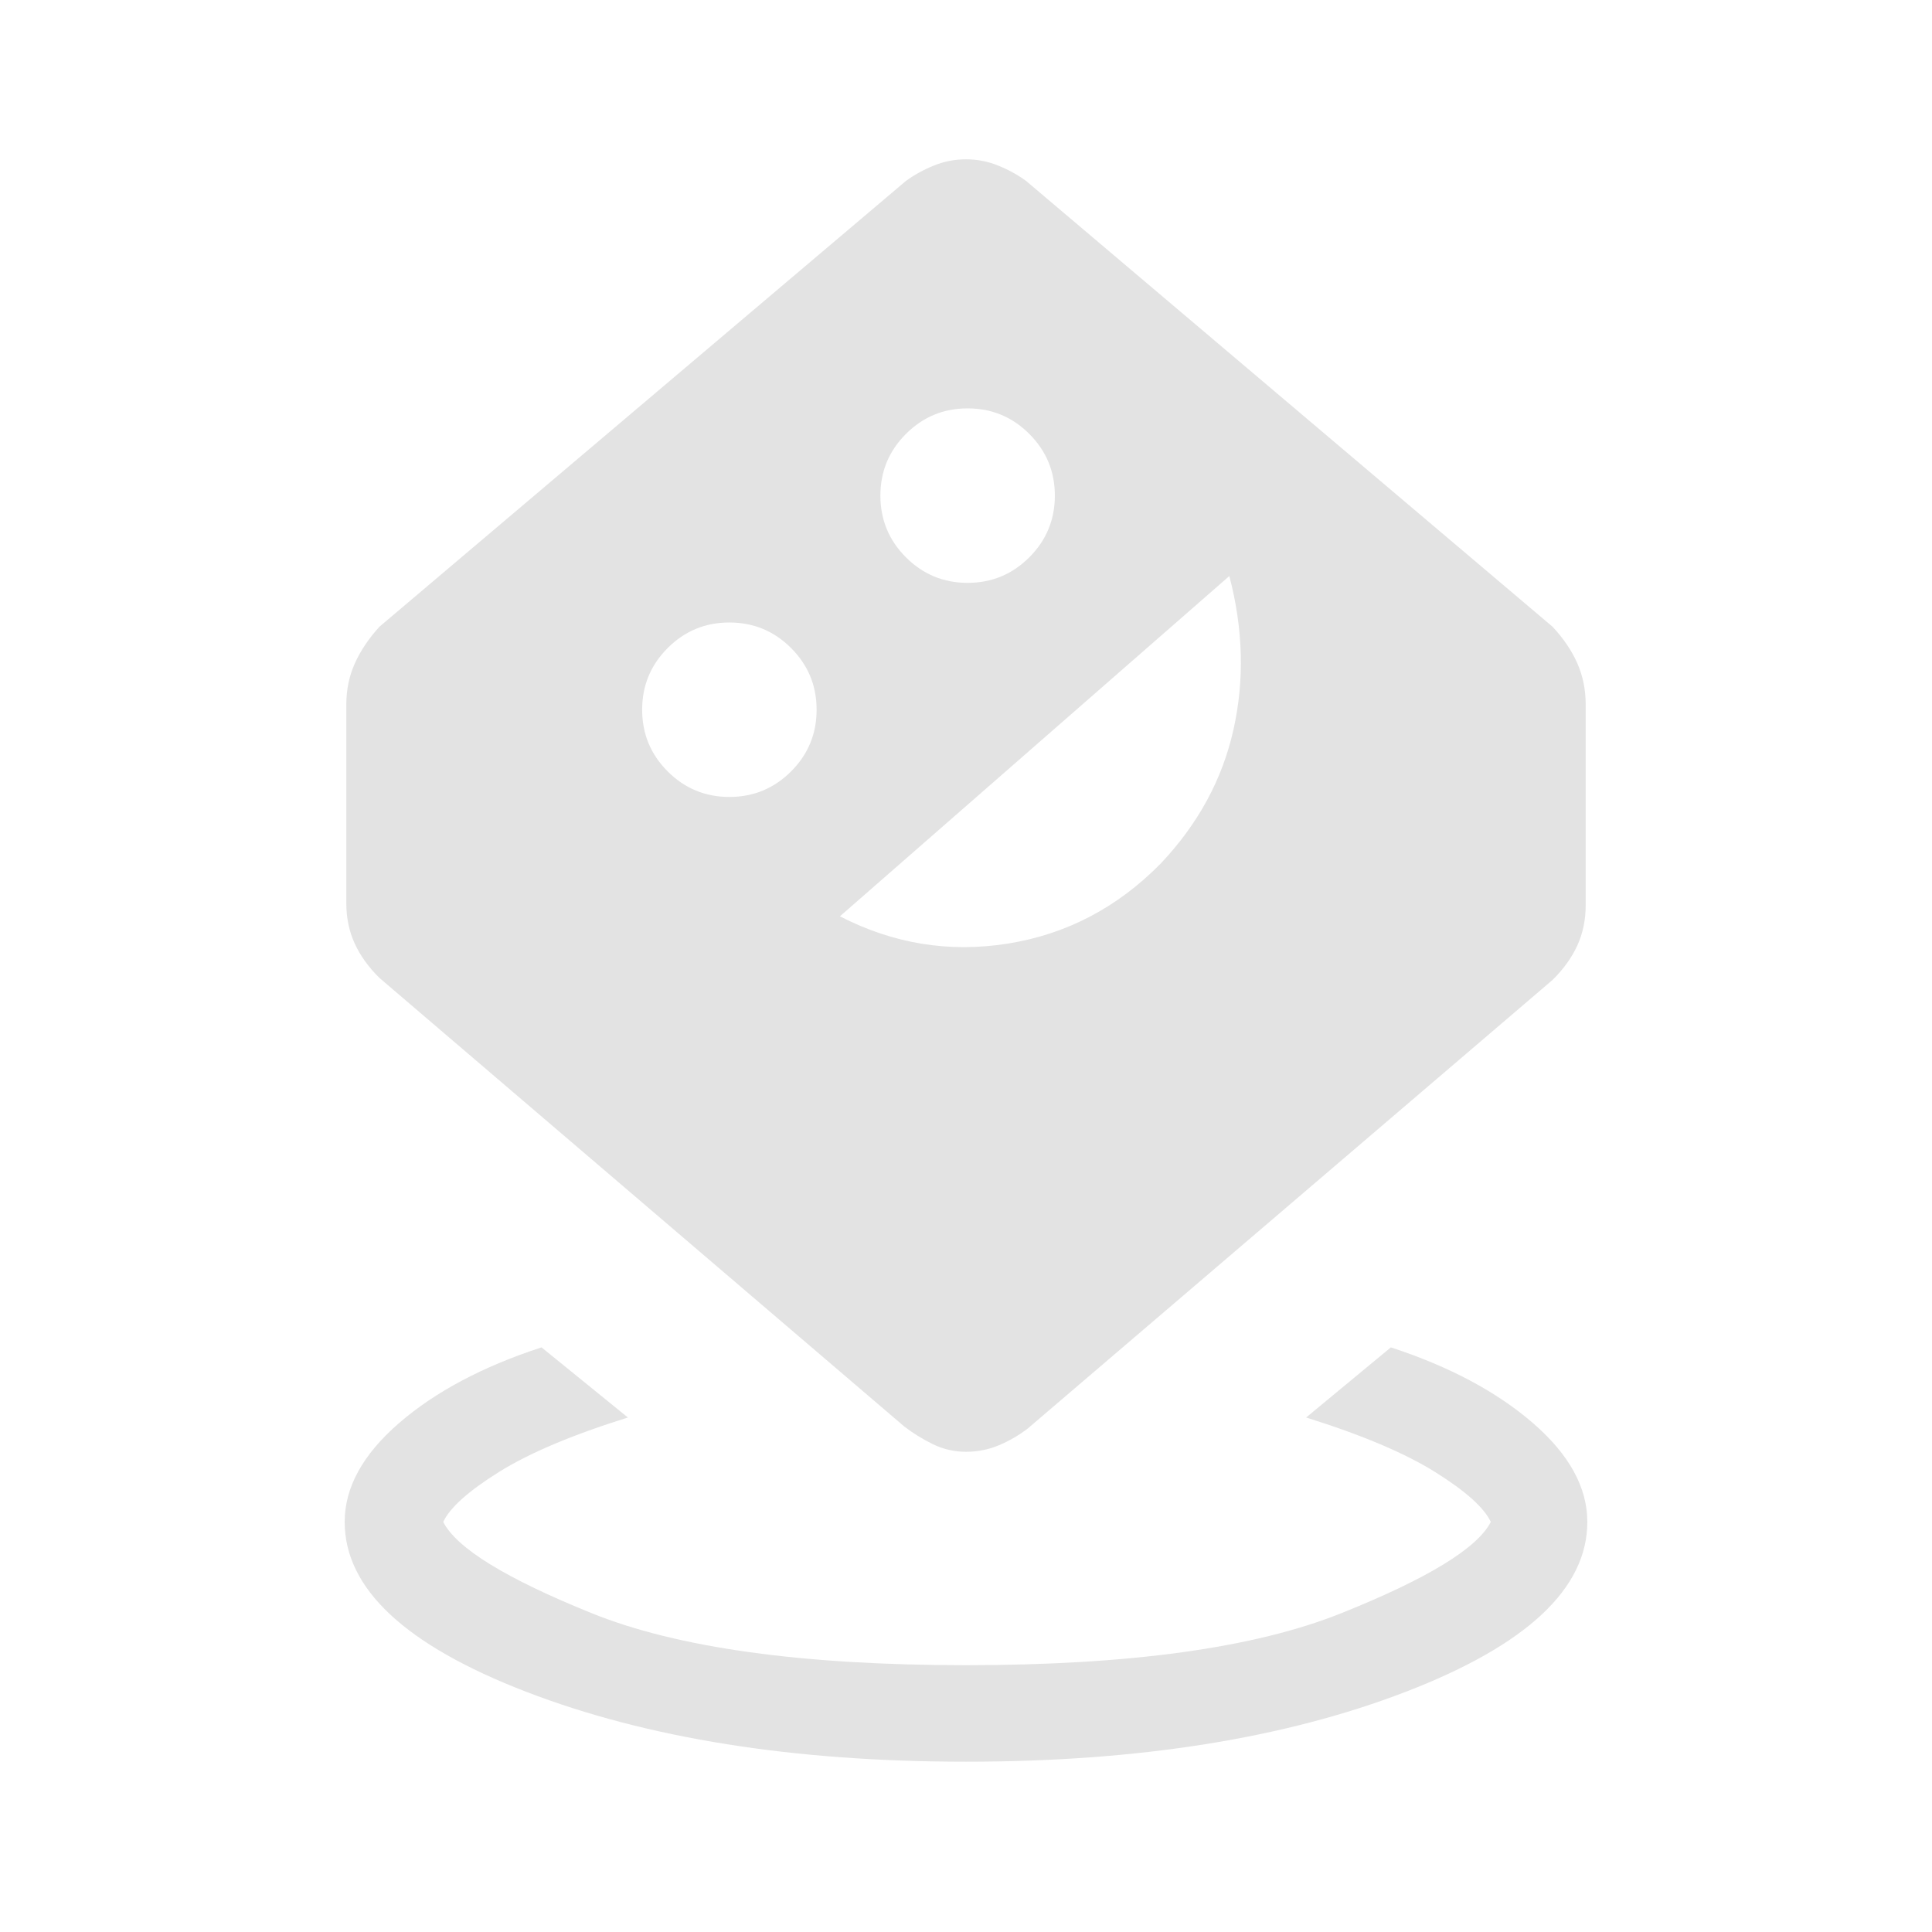
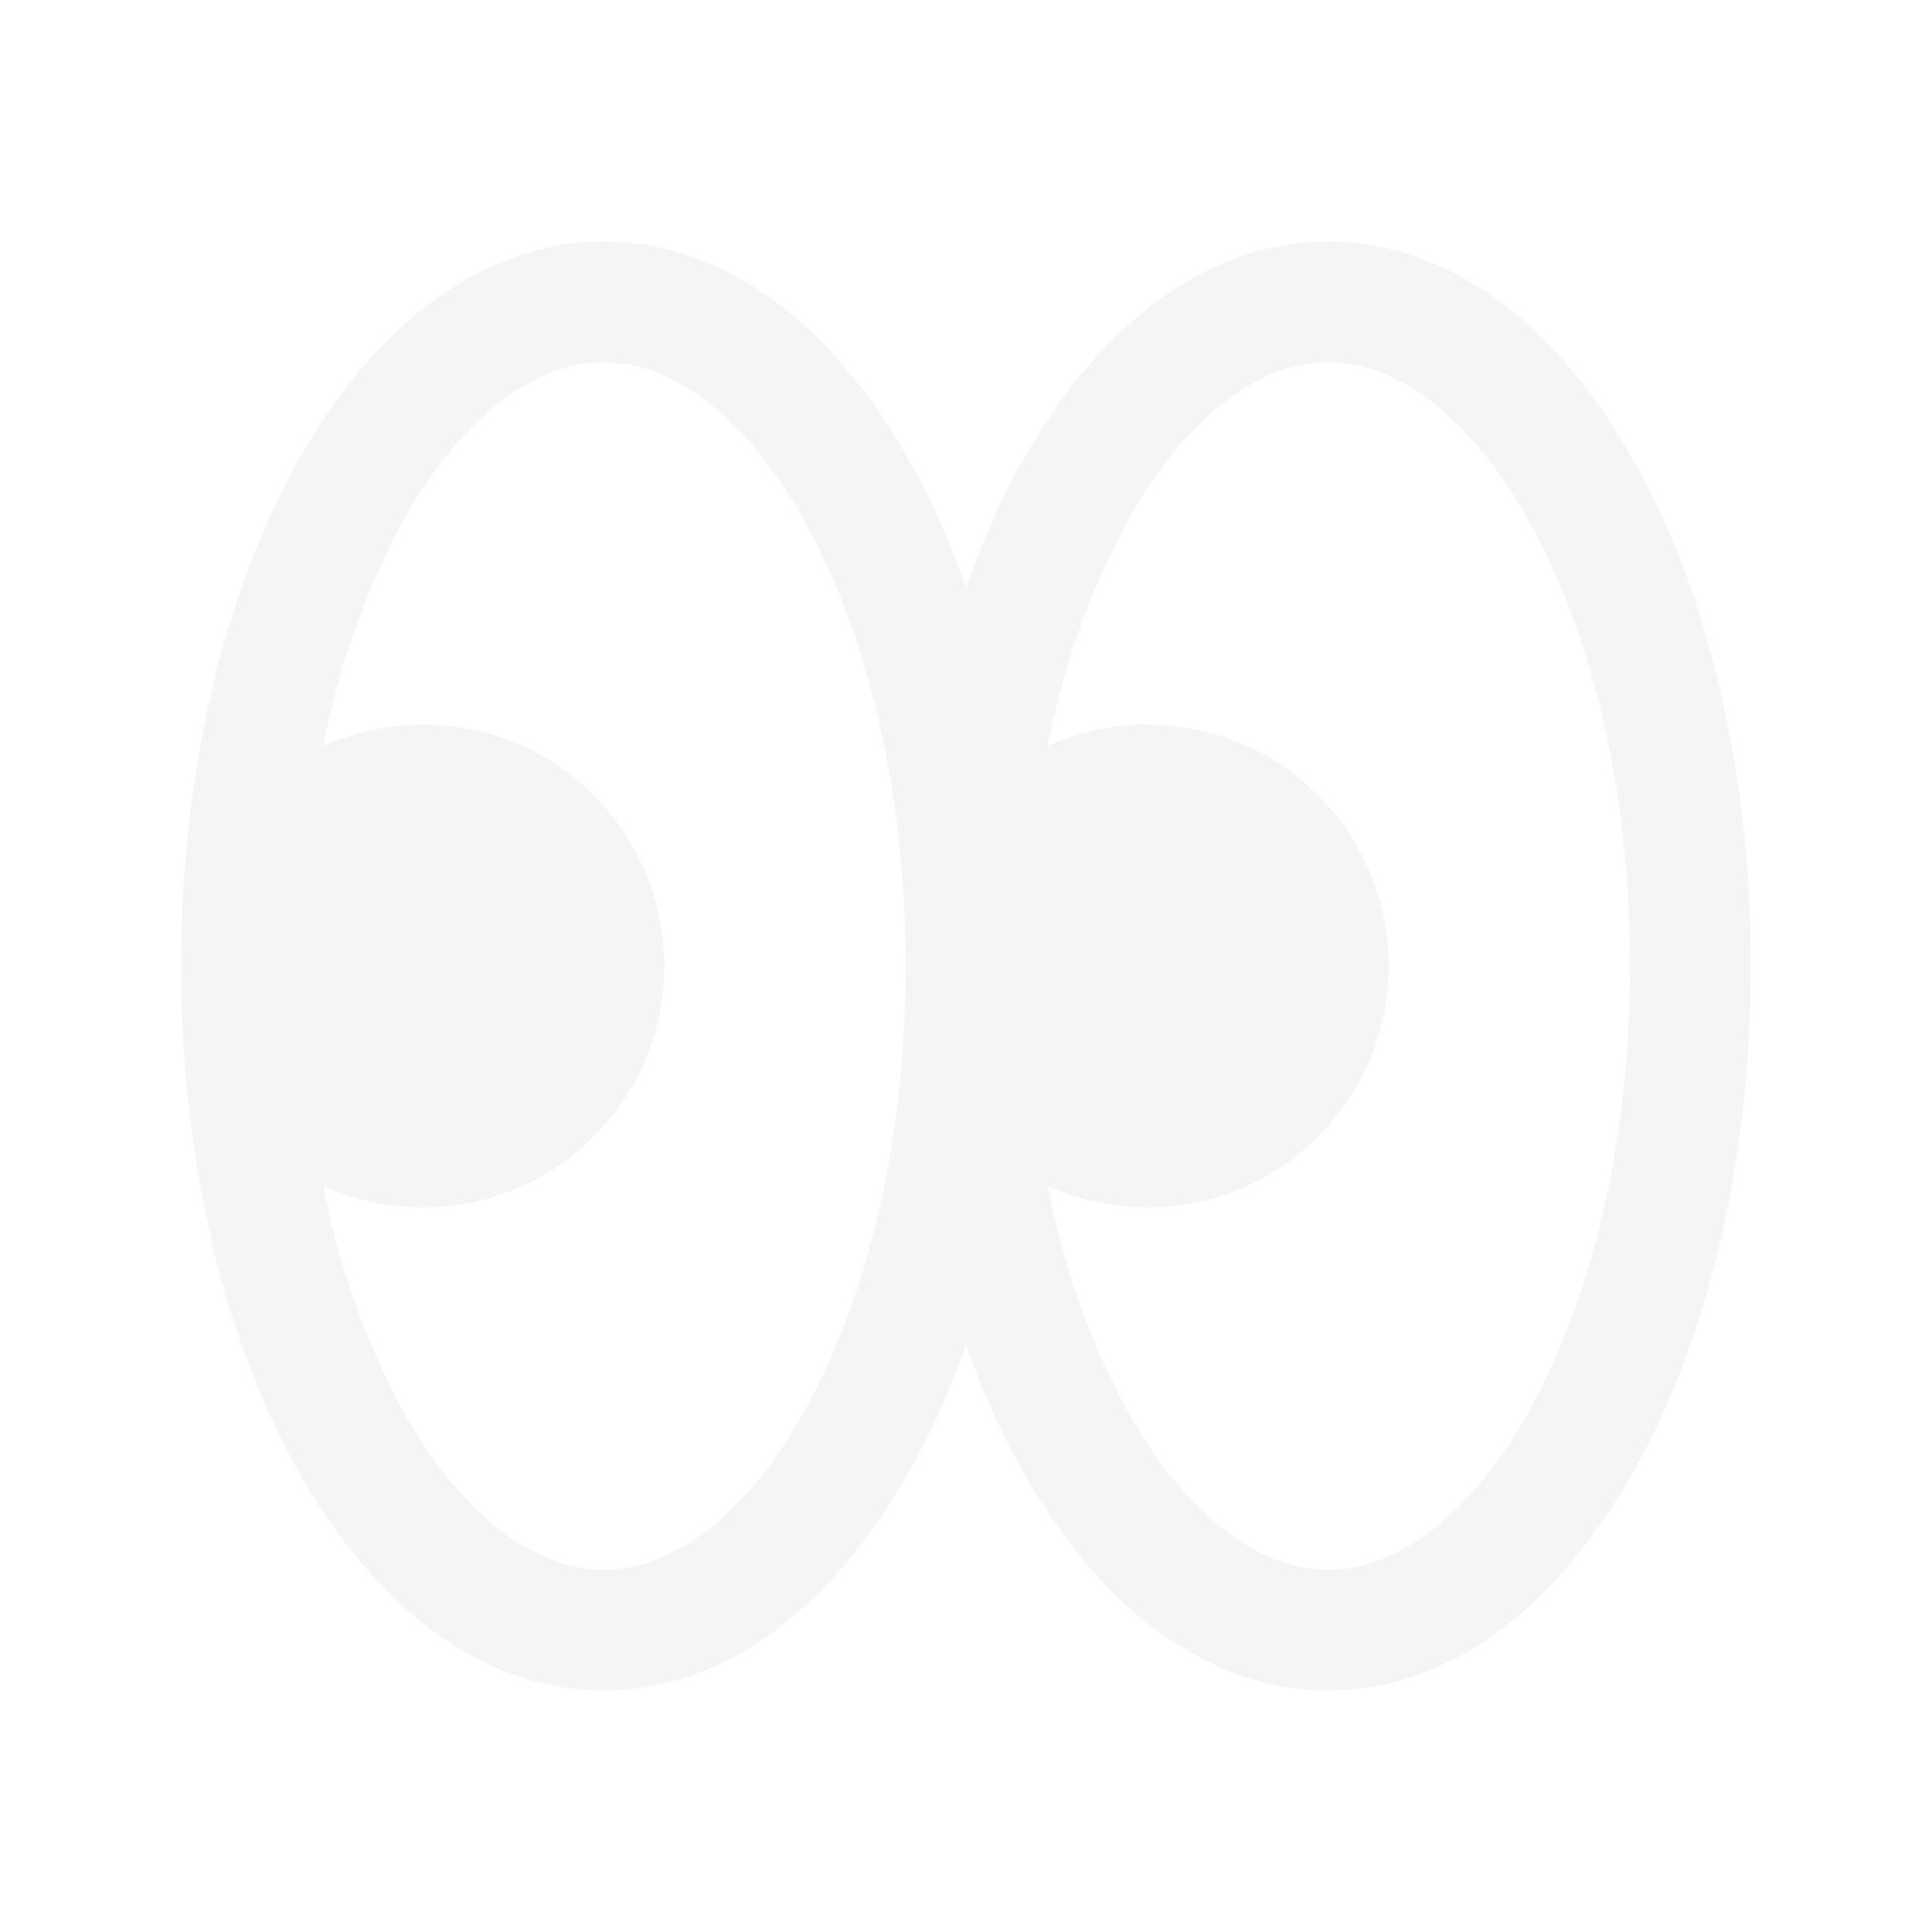
- <svg xmlns="http://www.w3.org/2000/svg" height="24px" viewBox="0 -960 960 960" width="24px" fill="#e3e3e3">
-   <path d="M261.44-119.37q-90.17-34.75-90.17-84.4 0-25.69 26.96-49.06 26.96-23.36 70.85-37.67L312-255.65q-41.5 12.96-64.13 27.11-22.64 14.15-27.64 24.77 10 19.62 73.89 45.4Q358-132.58 480-132.58t186.38-25.79q64.39-25.78 74.39-45.4-5-10.62-27.64-24.77-22.63-14.15-64.13-27.11l42.11-34.85q43.7 14.31 70.66 37.67 26.96 23.37 26.96 49.06 0 49.65-90.17 84.4Q608.38-84.62 480-84.62t-218.56-34.75Zm202.1-123.03q-7.73-3.79-14.23-8.79L188.54-474.08q-8.12-8-12.29-17.09-4.17-9.1-4.17-20.06v-98.62q0-11.15 4.27-20.59t12.19-18.14l261.54-221.46q6.11-4.5 13.84-7.65 7.73-3.15 16.08-3.15 8.35 0 16.08 3.15 7.73 3.15 13.84 7.65l261.54 221.46q8.12 8.7 12.29 18.14 4.17 9.44 4.17 20.59v99.62q0 10.96-4.17 20.06-4.17 9.09-12.29 17.09L510.69-250.19q-6.5 5-14.23 8.29-7.73 3.28-16.46 3.28t-16.46-3.78Zm-70.46-334.29q12.69-12.69 12.69-30.66 0-17.96-12.69-30.65-12.7-12.69-30.66-12.69T331.77-638q-12.69 12.69-12.69 30.65 0 17.97 12.69 30.66Q344.46-564 362.42-564t30.66-12.69Zm24.27 72q39.77 20.5 83.42 13.56 43.65-6.95 75.92-39.72 27.89-29.46 36.19-66.51 8.31-37.06-2.03-76.41l-193.5 169.08Zm94.11-178.39q12.69-12.69 12.69-30.65t-12.69-30.65q-12.69-12.7-30.65-12.7t-30.66 12.7q-12.69 12.69-12.69 30.65t12.69 30.65q12.7 12.7 30.66 12.7t30.65-12.7Z" />
+ <svg xmlns="http://www.w3.org/2000/svg" width="24" height="24" fill="#f5f5f5" viewBox="0 0 256 256">
+   <path d="M176,32c-20.61,0-38.28,18.16-48,45.85C118.28,50.16,100.61,32,80,32c-31.4,0-56,42.17-56,96s24.6,96,56,96c20.61,0,38.28-18.16,48-45.85,9.72,27.69,27.39,45.85,48,45.85,31.4,0,56-42.17,56-96S207.4,32,176,32ZM106.92,186.39C99.43,200.12,89.62,208,80,208s-19.43-7.88-26.92-21.61a104.81,104.81,0,0,1-10.24-29.23,32,32,0,1,0,0-58.32A104.81,104.81,0,0,1,53.08,69.61C60.57,55.88,70.38,48,80,48s19.43,7.88,26.92,21.61C115.35,85.07,120,105.81,120,128S115.35,170.93,106.92,186.39Zm96,0C195.43,200.12,185.62,208,176,208s-19.43-7.88-26.92-21.61a104.81,104.81,0,0,1-10.24-29.23,32,32,0,1,0,0-58.32,104.81,104.81,0,0,1,10.24-29.23C156.57,55.88,166.38,48,176,48s19.43,7.88,26.92,21.61C211.35,85.07,216,105.81,216,128S211.35,170.93,202.92,186.39Z" />
</svg>
